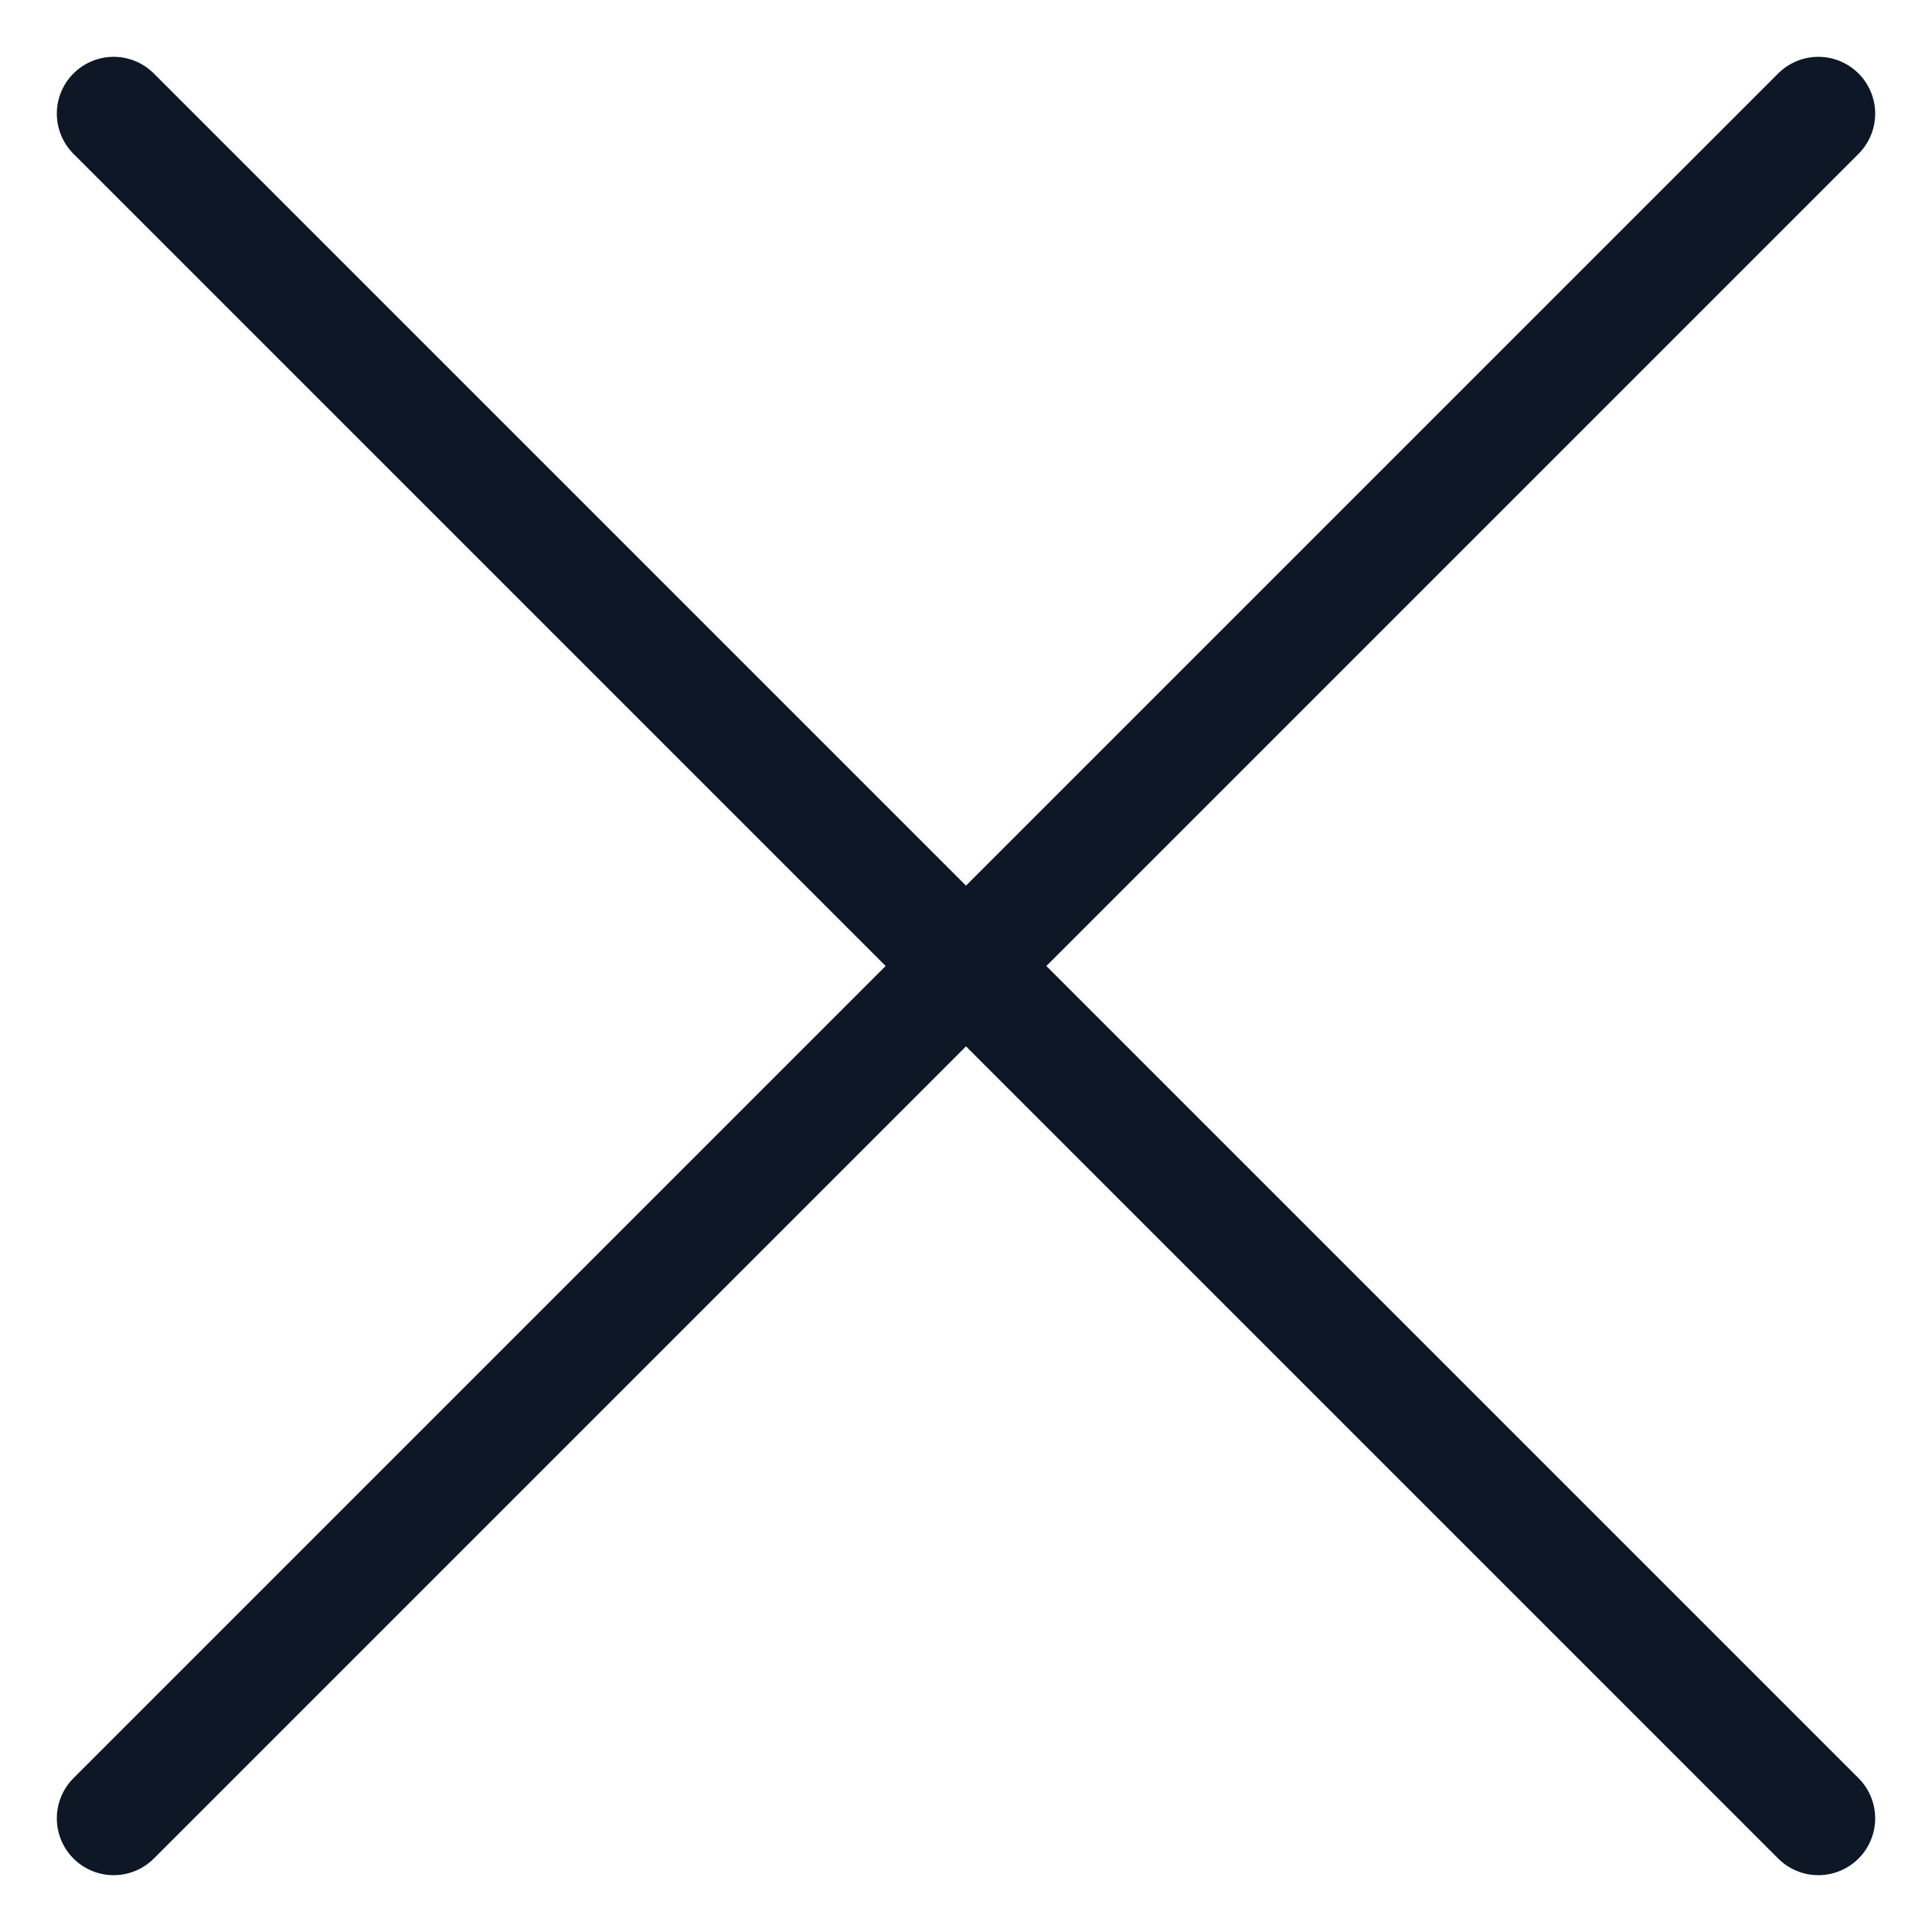
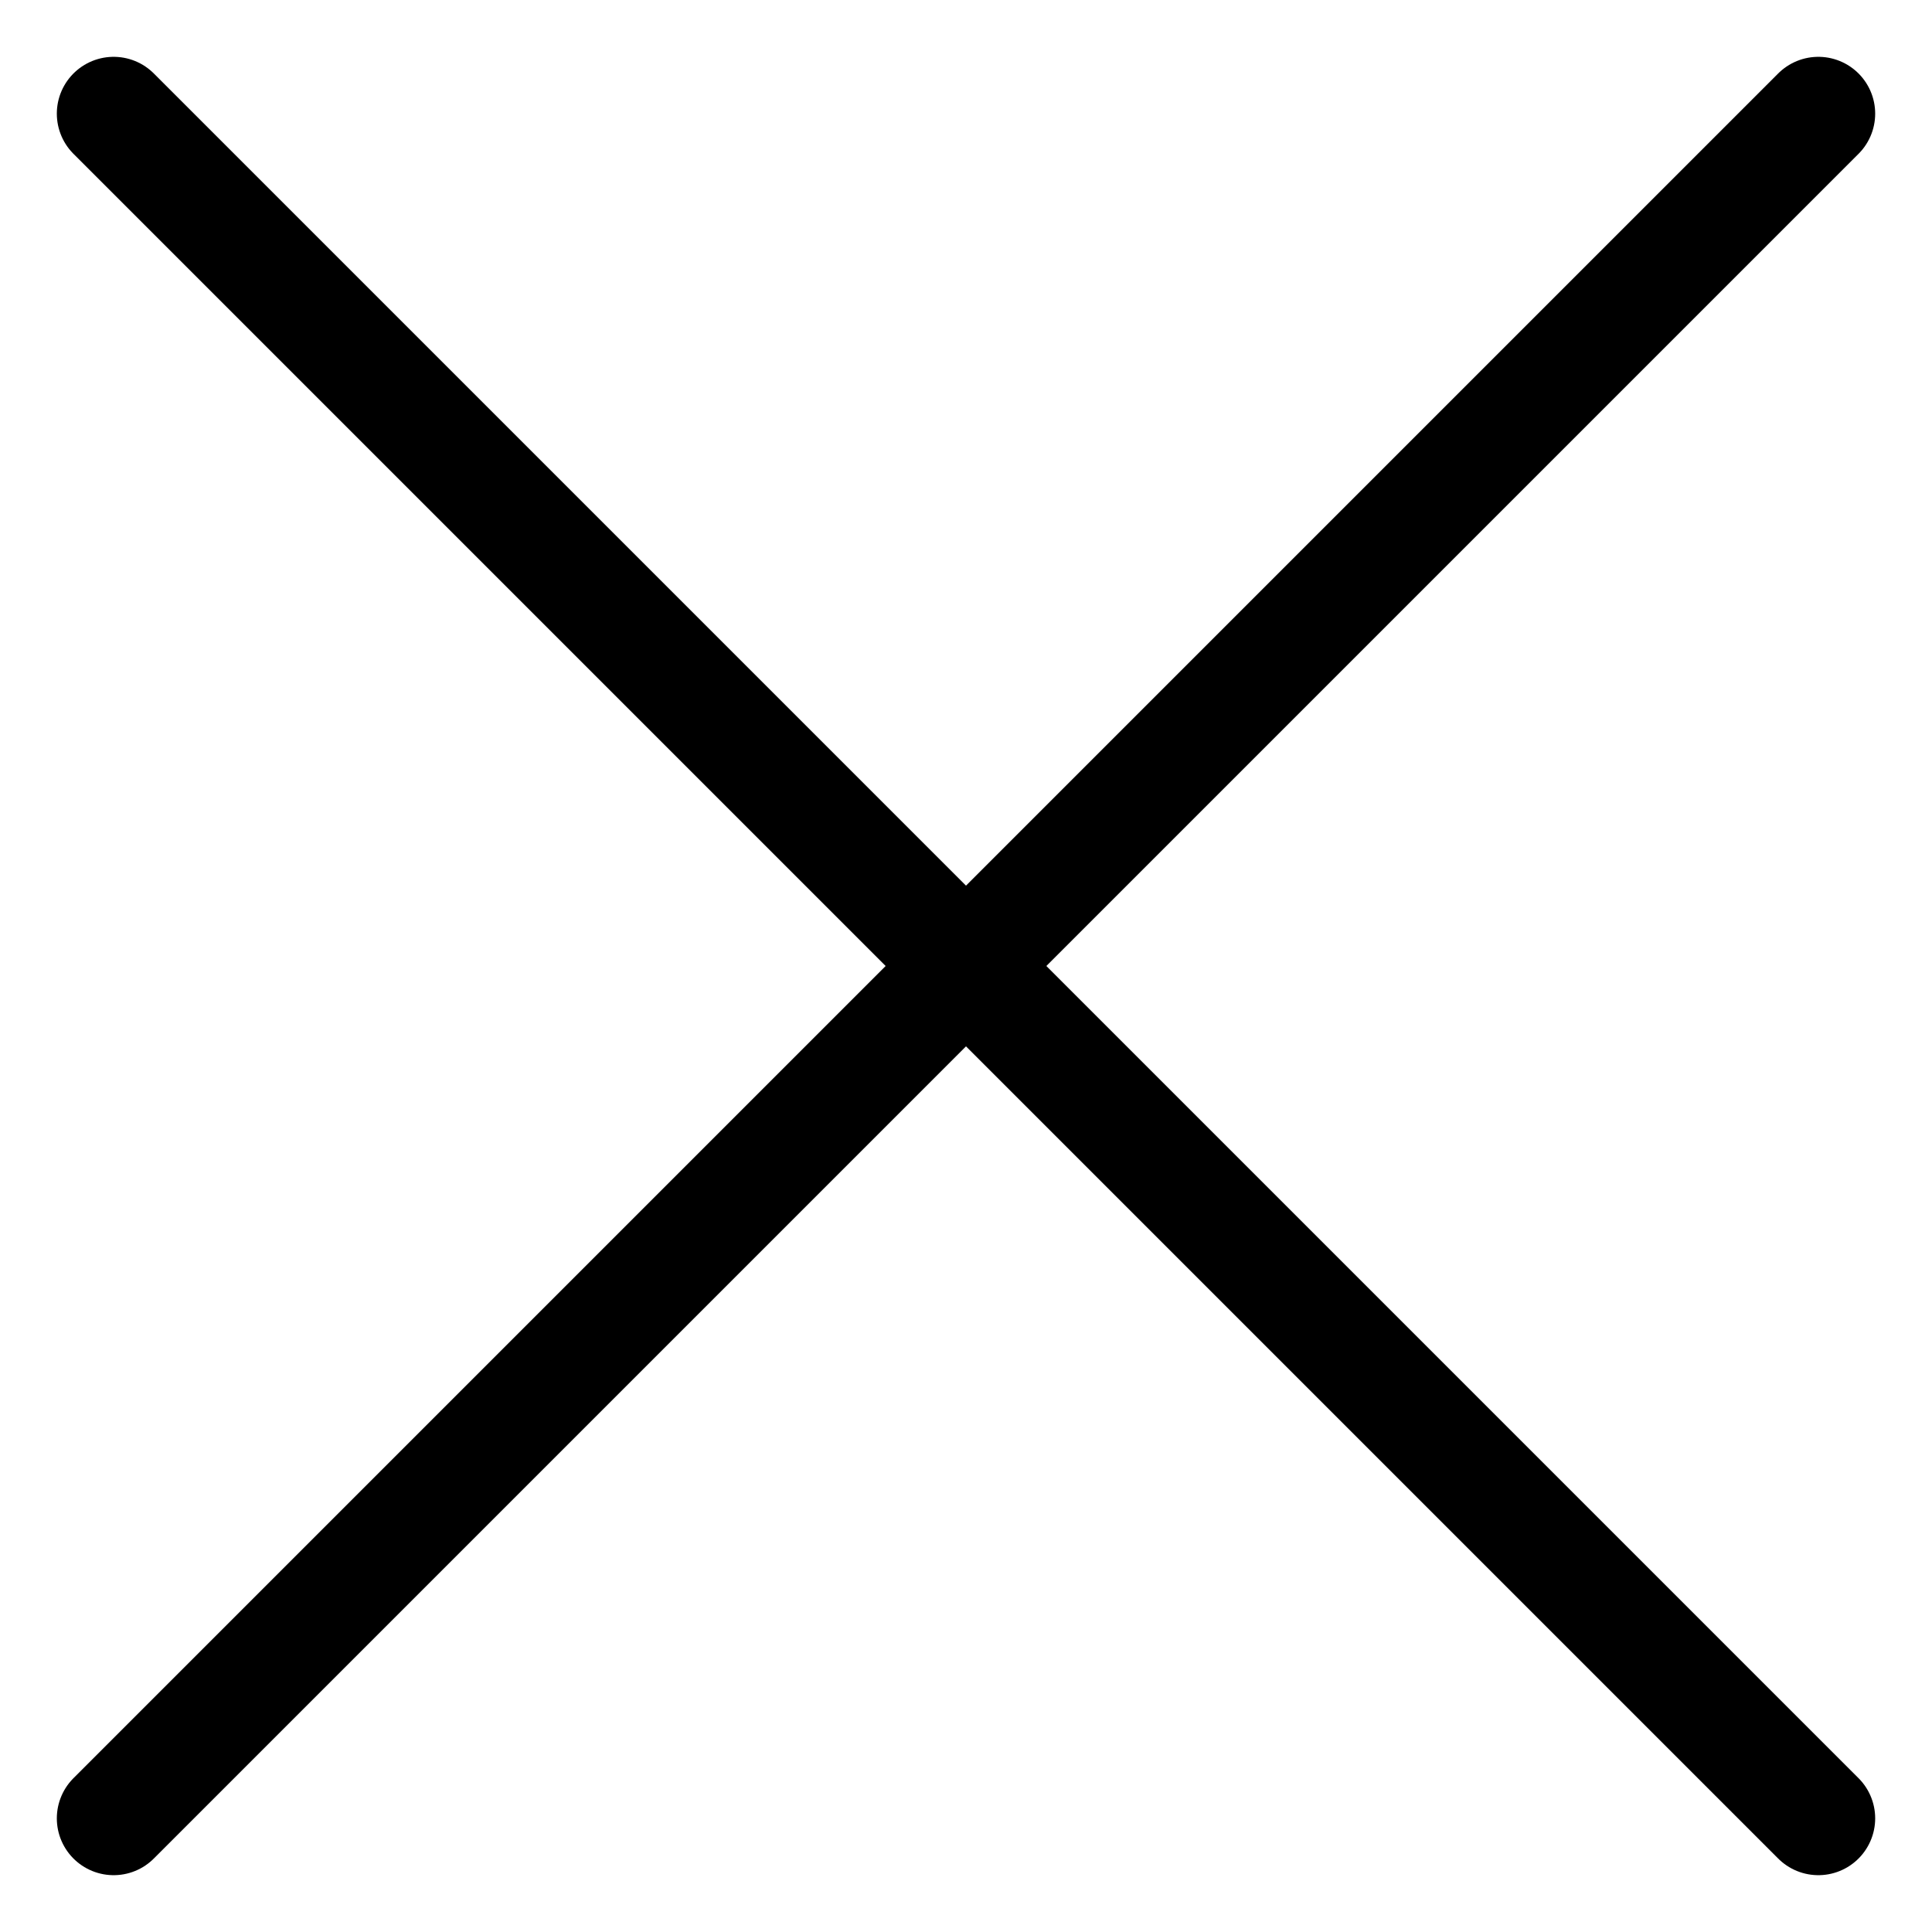
<svg xmlns="http://www.w3.org/2000/svg" width="17" height="17" viewBox="0 0 17 17" fill="none">
-   <path d="M1 1L16 16" stroke="#0E1726" stroke-linecap="round" stroke-linejoin="round" />
-   <path d="M16 1L1 16" stroke="#0E1726" stroke-linecap="round" stroke-linejoin="round" />
+   <path d="M1 1L16 16" stroke="currentColor" stroke-linecap="round" stroke-linejoin="round" />
+   <path d="M16 1L1 16" stroke="currentColor" stroke-linecap="round" stroke-linejoin="round" />
</svg>
